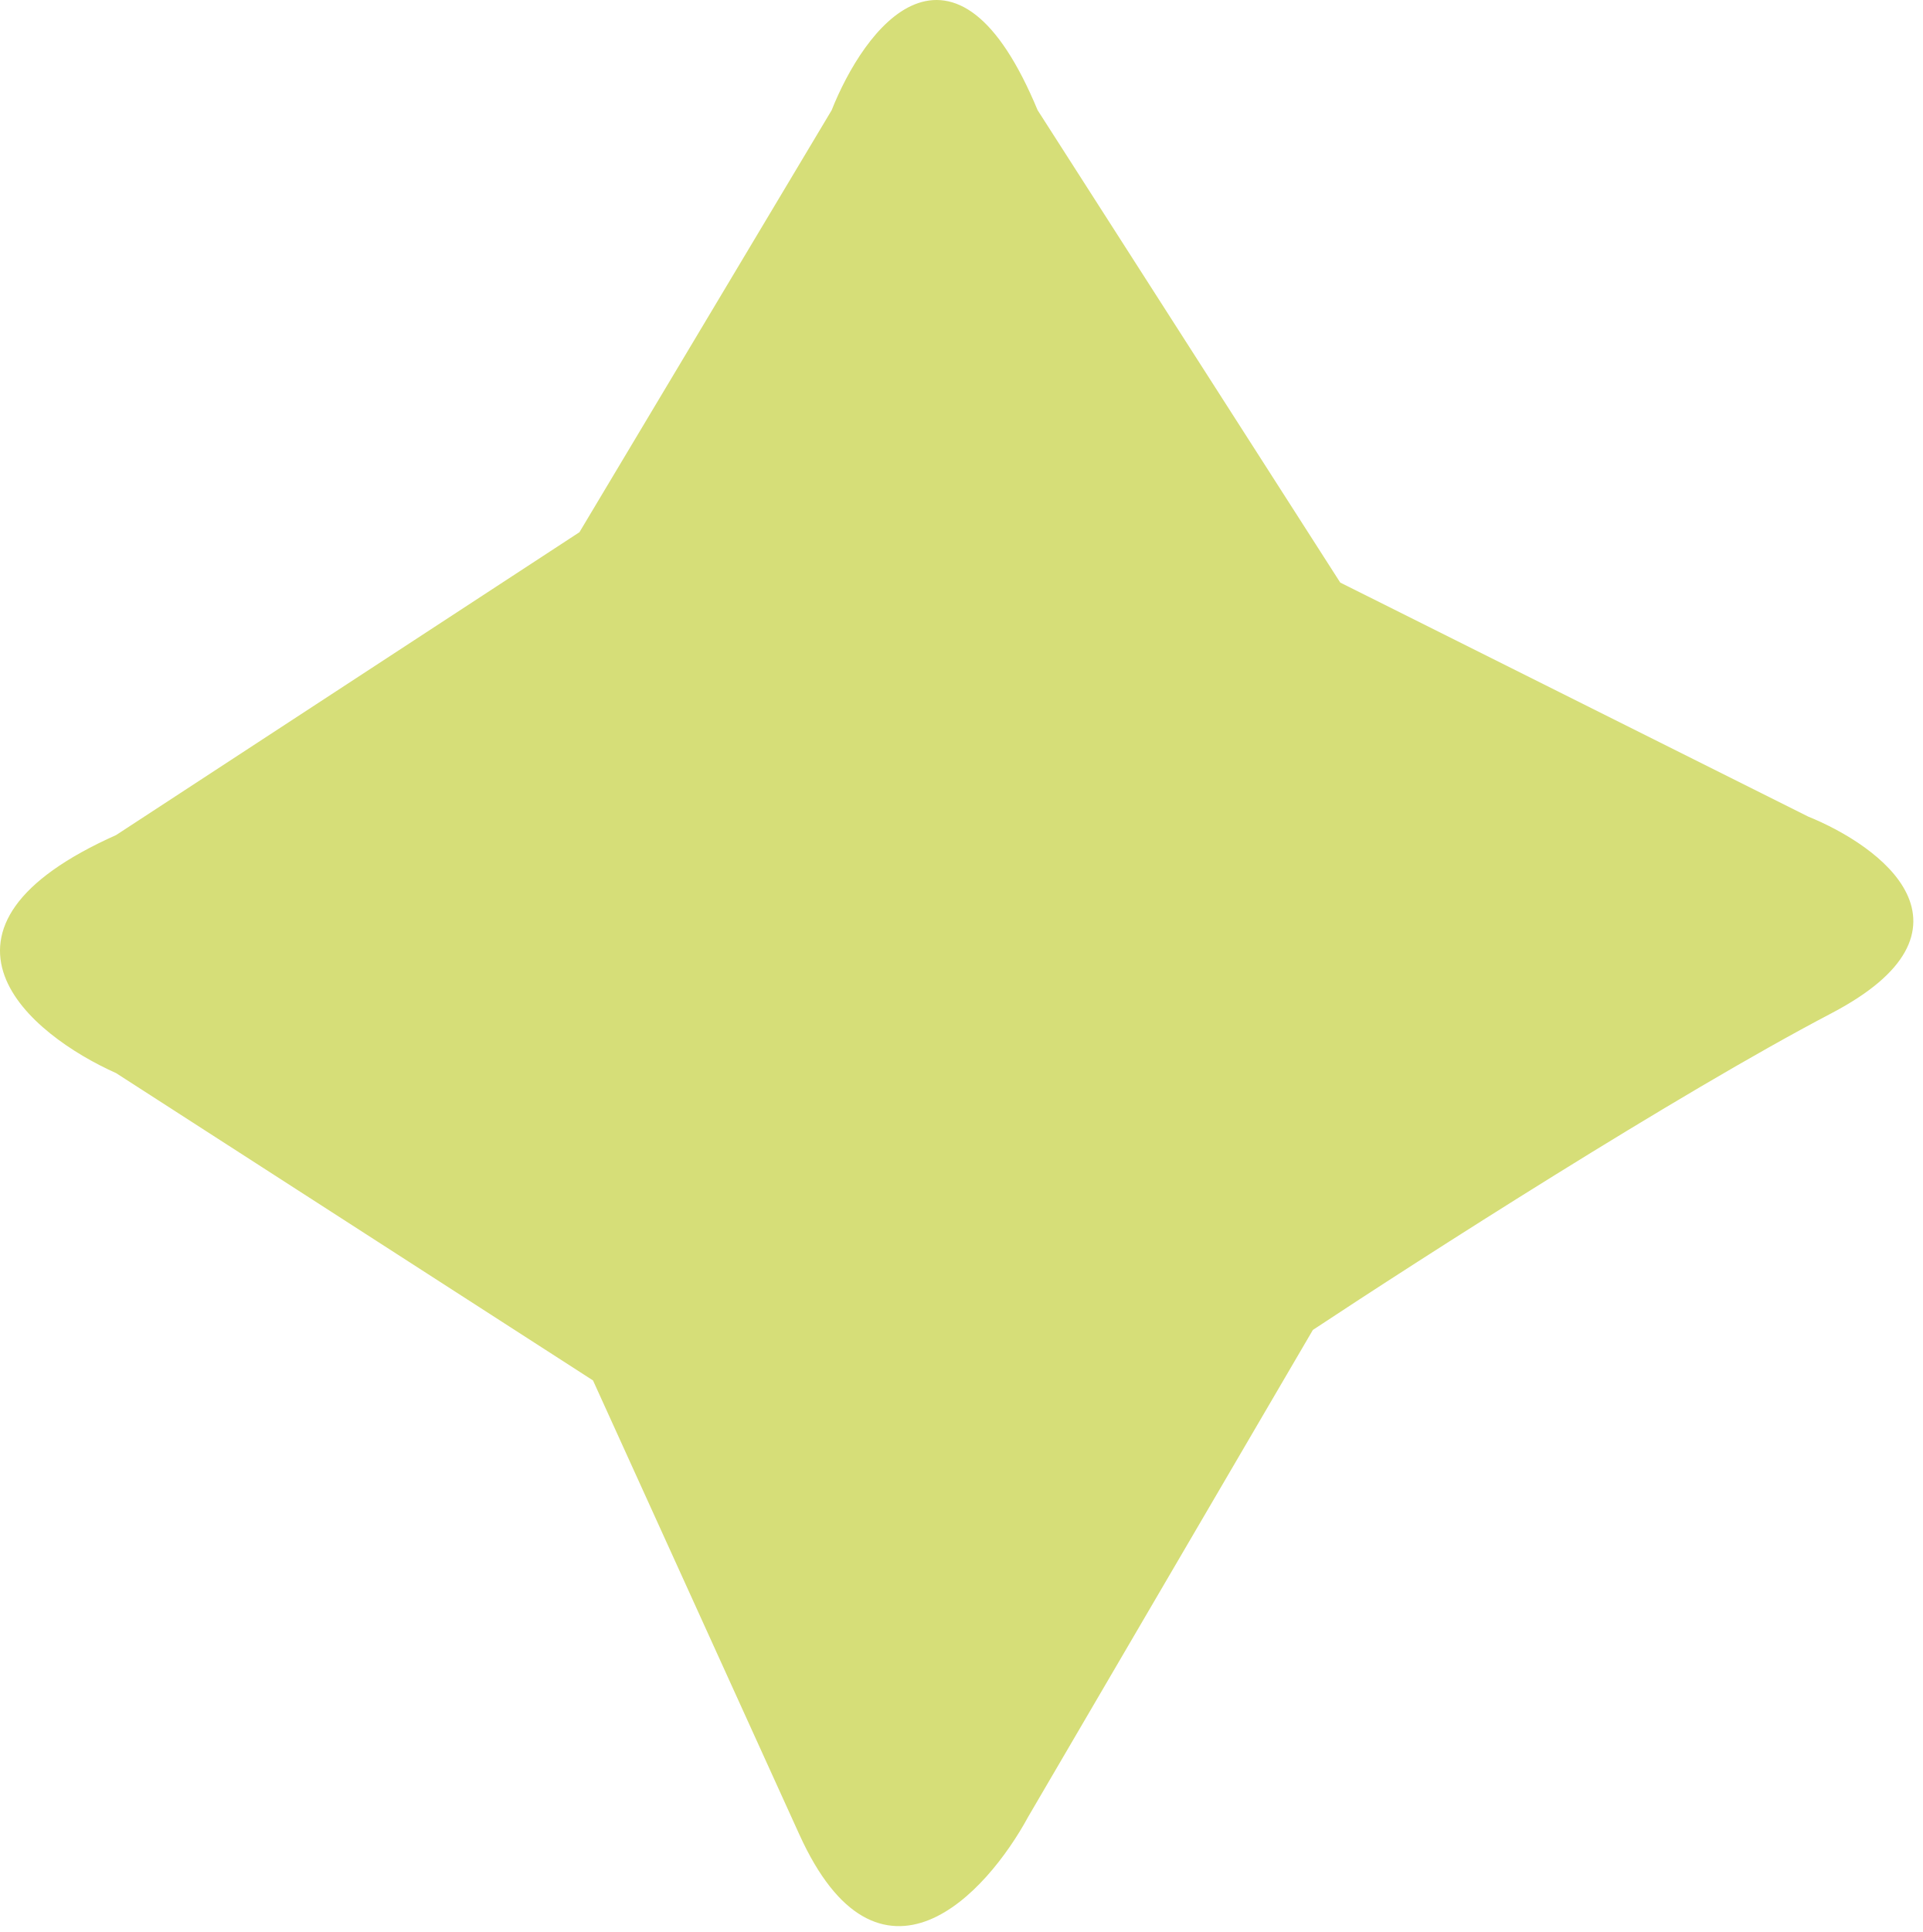
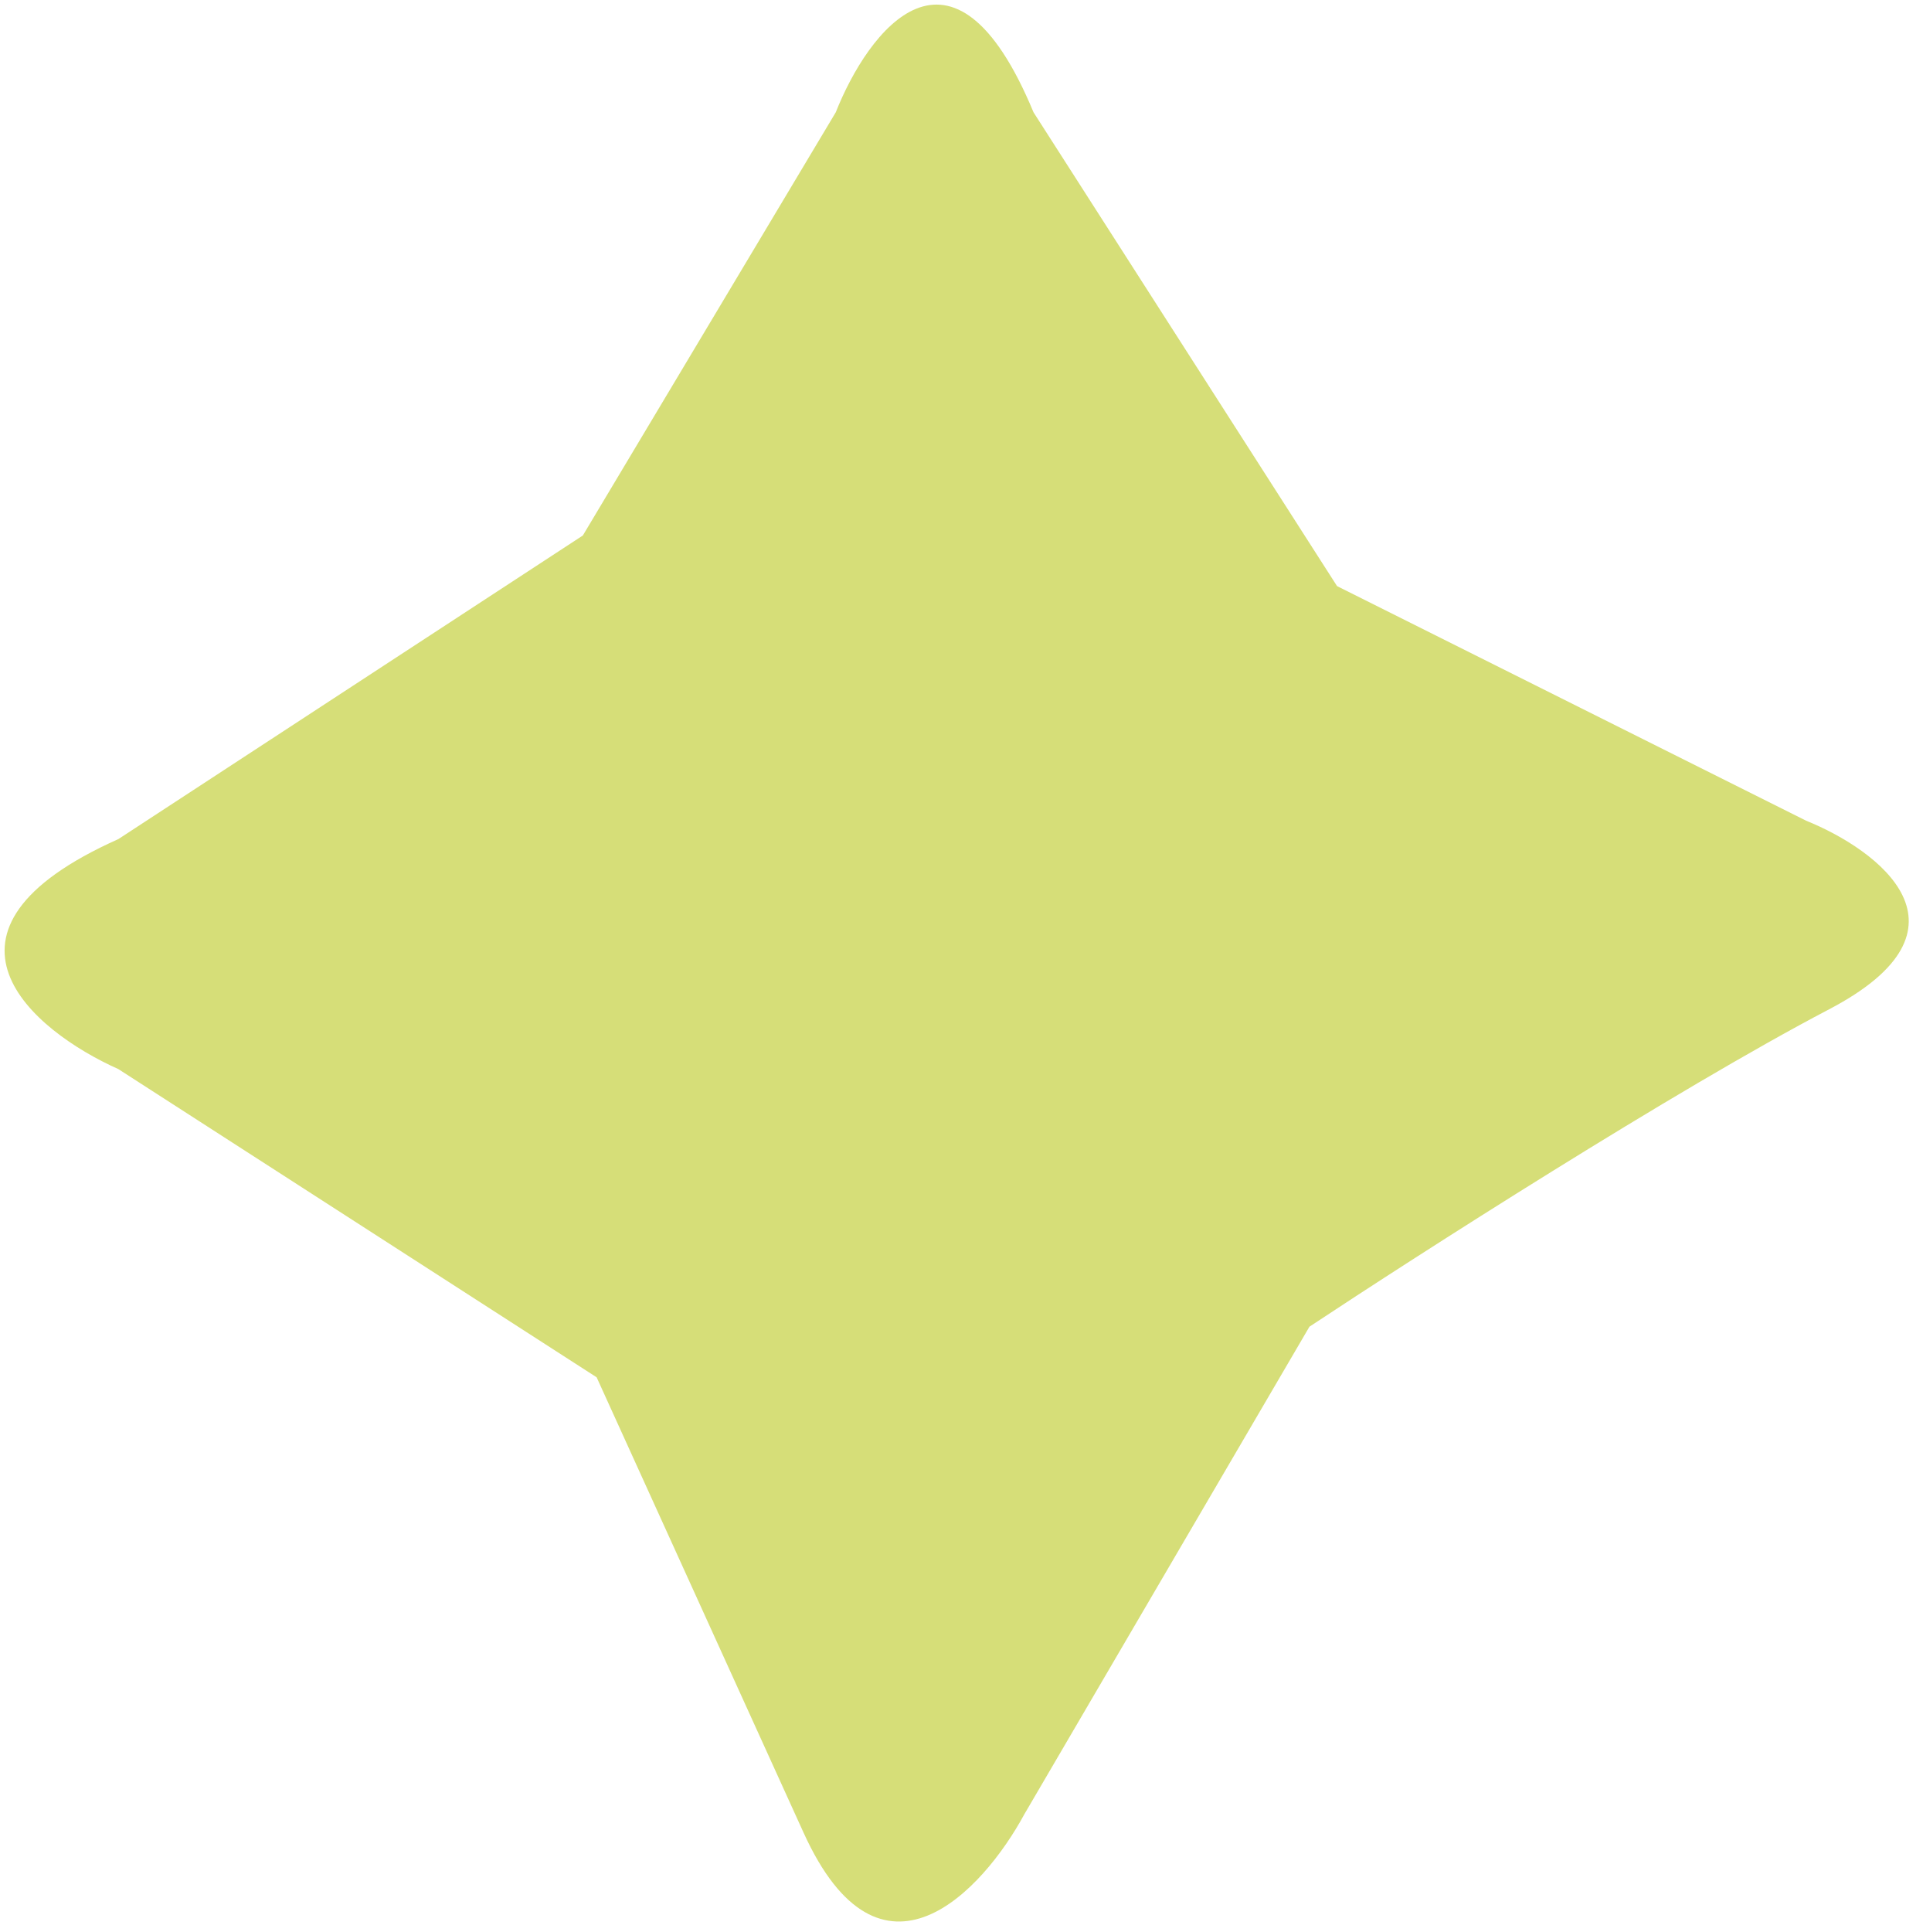
<svg xmlns="http://www.w3.org/2000/svg" width="209" height="210" viewBox="0 0 209 210" fill="none">
-   <path d="M64.868 149.706L87.368 199.206C95.732 217.606 106.853 205.539 111.368 197.206L142.368 144.206C154.201 136.372 182.068 118.506 198.868 109.706C215.668 100.906 204.201 92.372 196.368 89.206L145.368 63.706L112.368 12.206C103.568 -8.994 94.368 3.372 90.868 12.206L63.368 58.206L12.868 91.206C-9.532 101.206 3.535 112.039 12.868 116.206L64.868 149.706Z" fill="#D6DE78" stroke="#D6DE78" />
+   <path d="M64.868 149.706L87.368 199.206C95.732 217.606 106.853 205.539 111.368 197.206L142.368 144.206C154.201 136.372 182.068 118.506 198.868 109.706C215.668 100.906 204.201 92.372 196.368 89.206L145.368 63.706L112.368 12.206C103.568 -8.994 94.368 3.372 90.868 12.206L63.368 58.206L12.868 91.206C-9.532 101.206 3.535 112.039 12.868 116.206L64.868 149.706Z" fill="#D6DE78" />
</svg>
